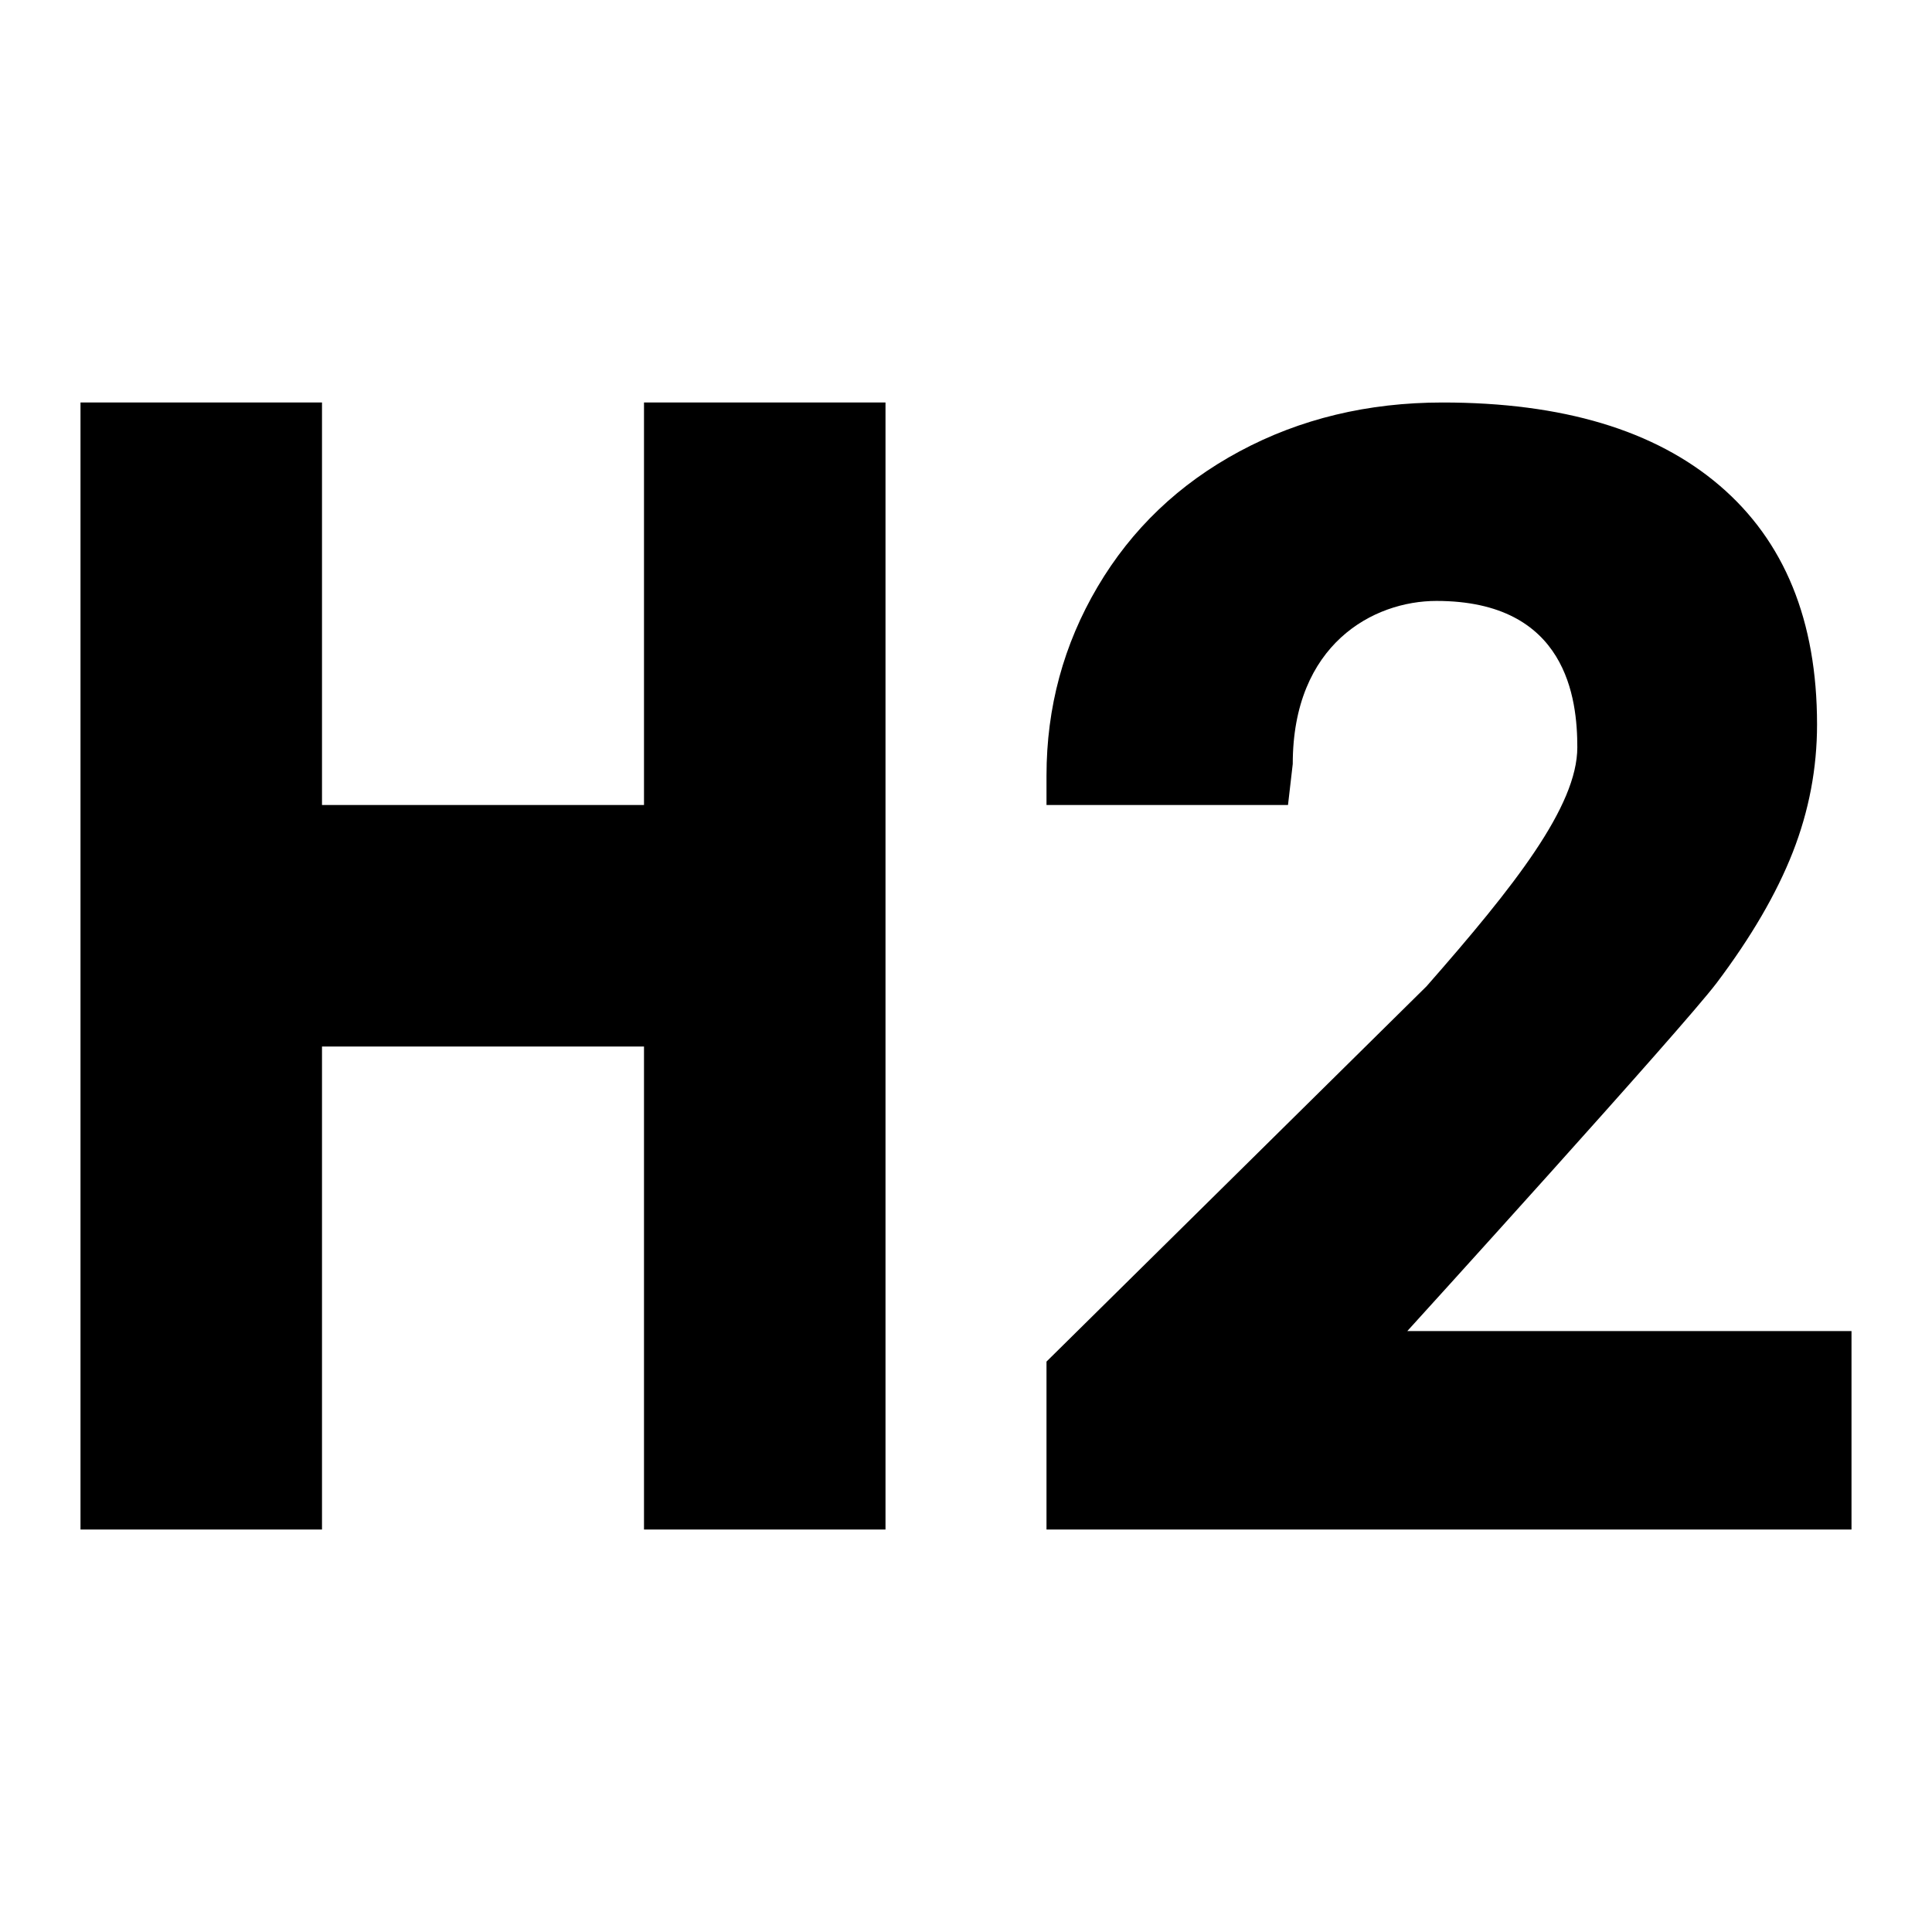
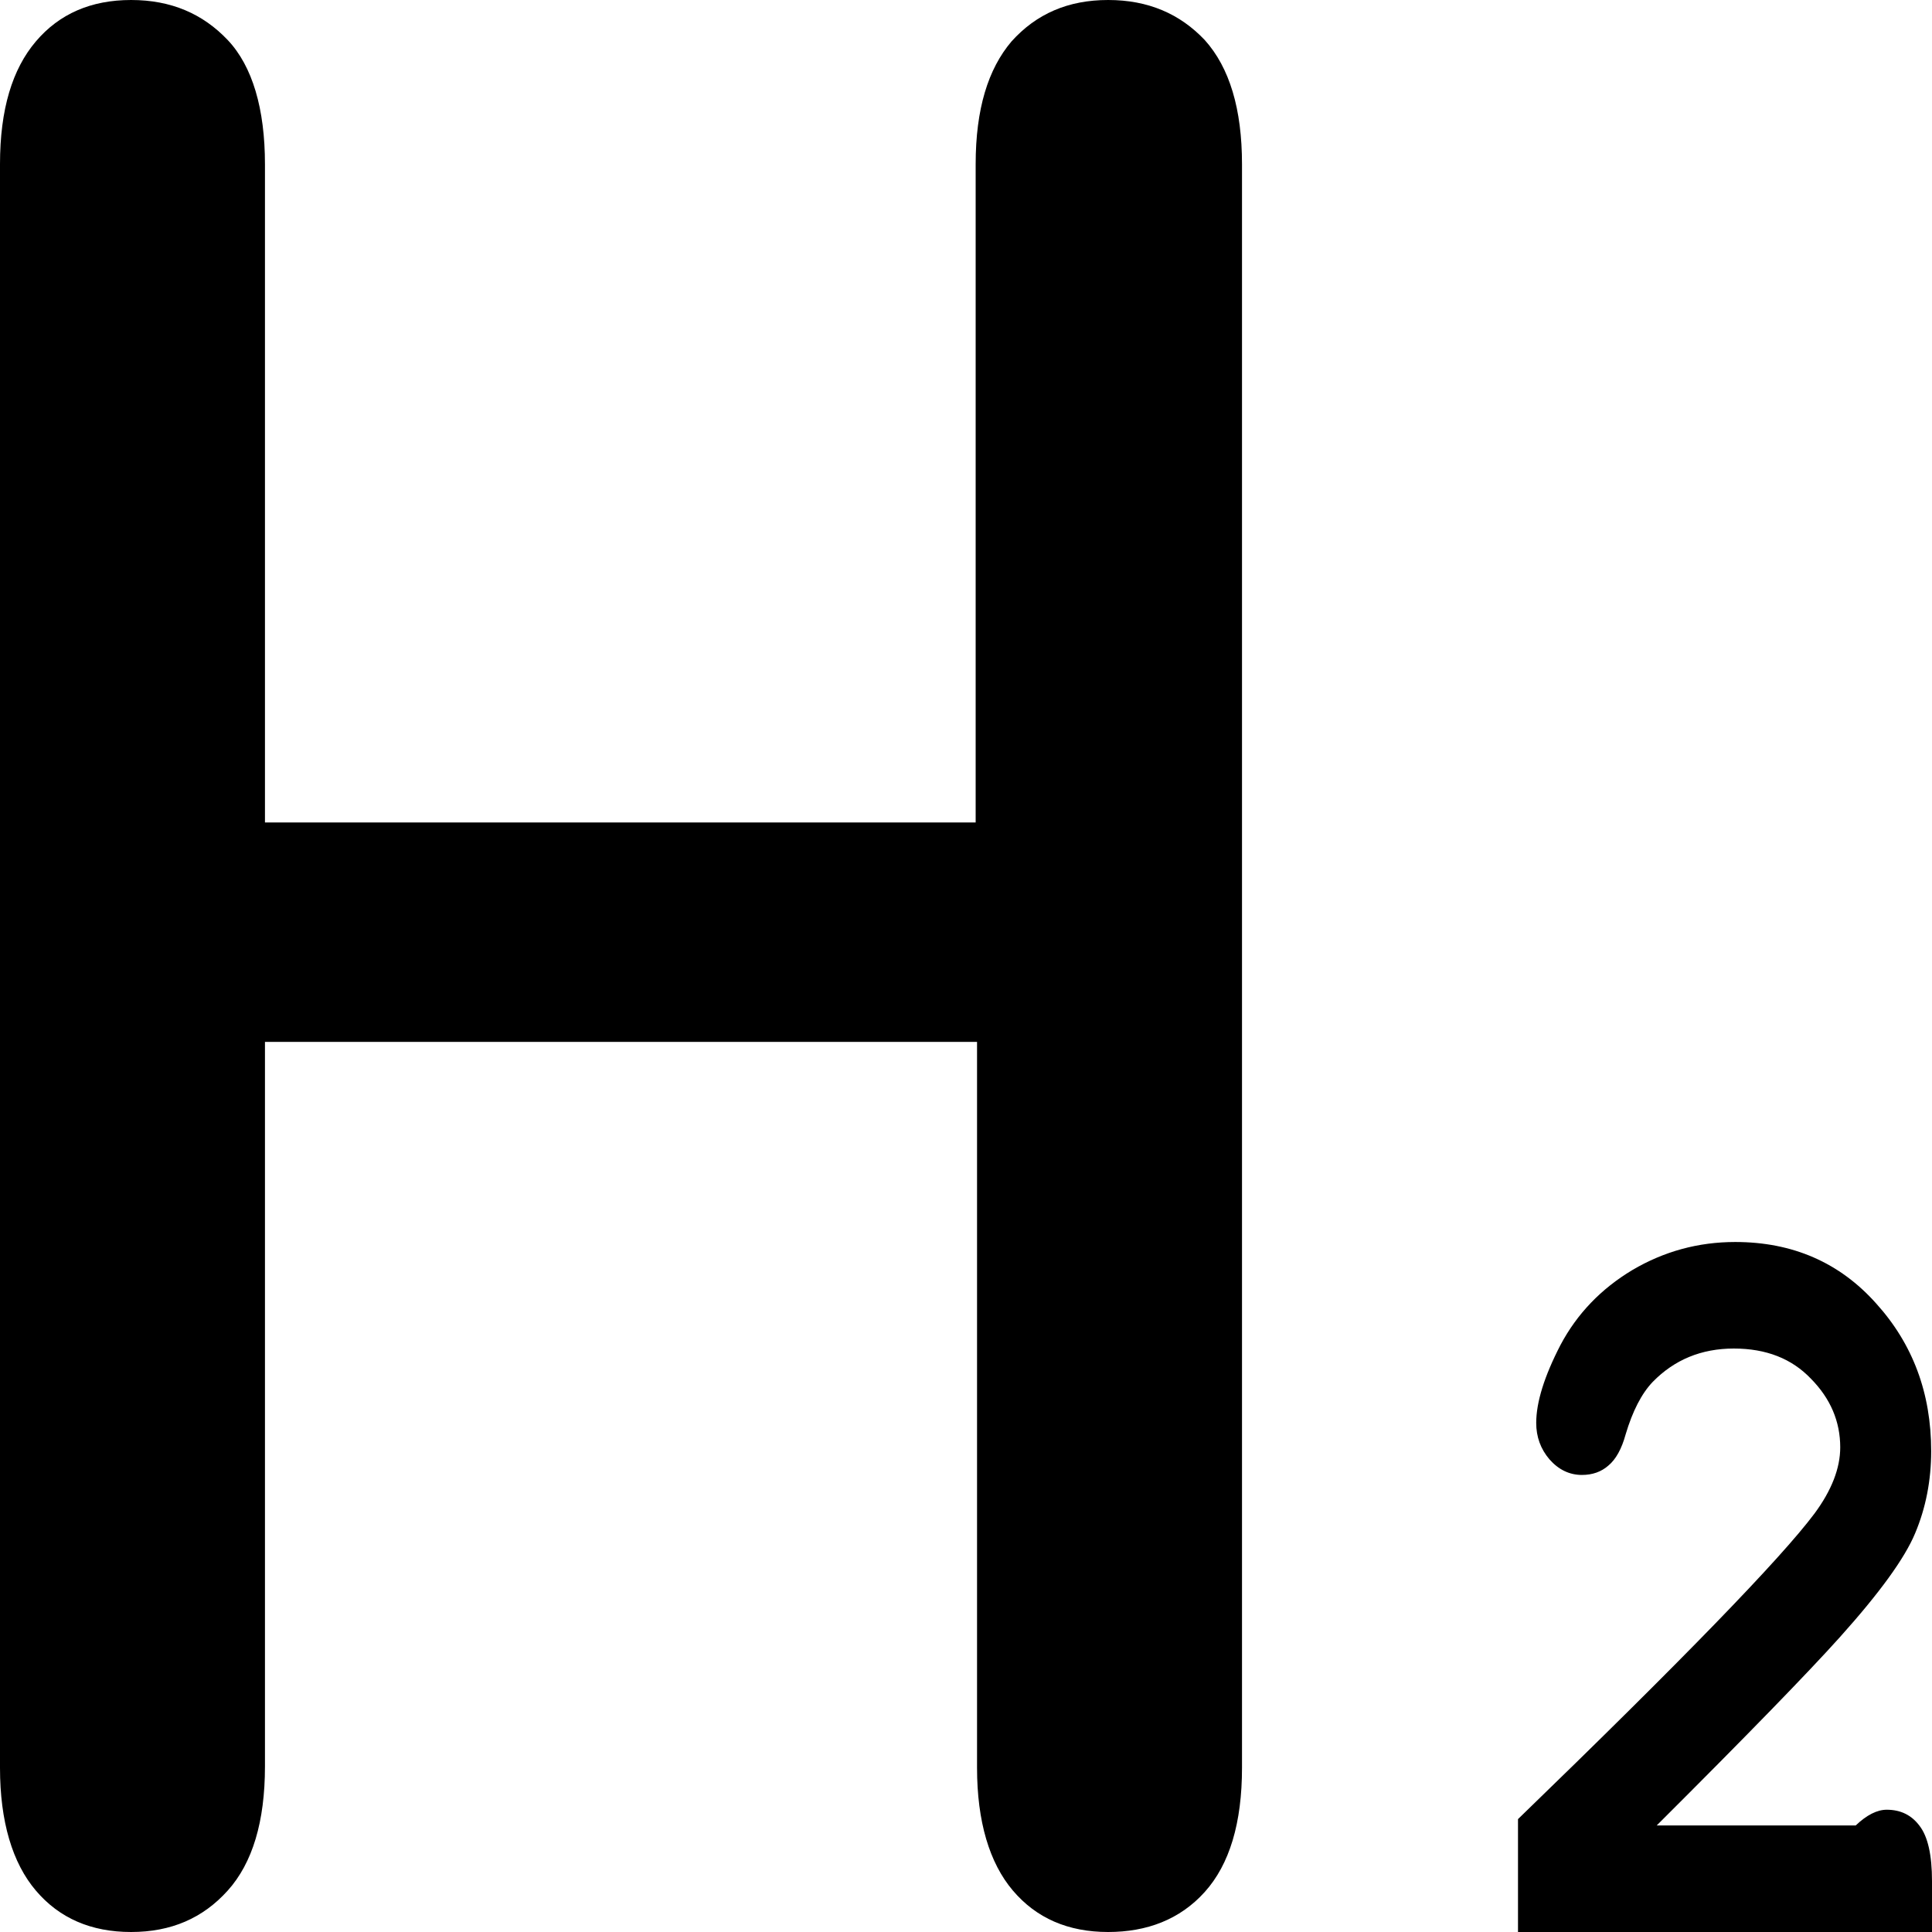
- <svg xmlns="http://www.w3.org/2000/svg" viewBox="0 0 24 24">
-   <path d="M 1 5 L 1 19 L 4 19 L 4 13 L 8 13 L 8 19 L 11 19 L 11 5 L 8 5 L 8 10 L 4 10 L 4 5 L 1 5 z M 17.92 5 C 16.992 5 16.15 5.203 15.398 5.607 C 14.646 6.011 14.058 6.572 13.635 7.289 C 13.212 8.006 13 8.788 13 9.635 L 13 10 L 16 10 L 16.059 9.49 C 16.059 8 17.063 7.465 17.844 7.465 C 19.469 7.465 19.594 8.689 19.594 9.283 C 19.594 10.016 18.814 11.007 17.721 12.252 L 13 16.914 L 13 19 L 23 19 L 23 16.535 L 17.482 16.535 C 17.482 16.535 20.899 12.775 21.326 12.209 C 21.752 11.643 22.068 11.103 22.27 10.588 C 22.472 10.073 22.572 9.543 22.572 9 C 22.572 7.711 22.168 6.722 21.363 6.033 C 20.558 5.344 19.411 5 17.92 5 z" />
+ <svg xmlns="http://www.w3.org/2000/svg" width="14" height="14" viewBox="0 0 14 14">
+   <path fill-rule="evenodd" clip-rule="evenodd" d="M1.92 5.96V1.19C1.92 0.79 1.83 0.48 1.65 0.29C1.47 0.1 1.24 0 0.95 0C0.66 0 0.43 0.1 0.26 0.3C0.09 0.5 0 0.79 0 1.19V12.81C0 13.2 0.09 13.5 0.26 13.7C0.43 13.9 0.66 14 0.95 14C1.24 14 1.47 13.9 1.65 13.7C1.83 13.5 1.92 13.2 1.92 12.8V7.55H7.08V12.81C7.08 13.2 7.17 13.5 7.34 13.7C7.51 13.9 7.74 14 8.03 14C8.31 14 8.55 13.91 8.73 13.71C8.91 13.51 9 13.21 9 12.81V1.19C9 0.79 8.91 0.49 8.73 0.29C8.55 0.1 8.32 0 8.03 0C7.74 0 7.51 0.1 7.33 0.3C7.16 0.5 7.07 0.79 7.07 1.19V5.96H1.92ZM13.447 13.228H12.005C12.663 12.572 13.105 12.117 13.332 11.864C13.621 11.542 13.803 11.291 13.878 11.11C13.955 10.927 13.994 10.728 13.994 10.515C13.994 10.095 13.861 9.739 13.595 9.445C13.33 9.148 12.989 9 12.574 9C12.306 9 12.058 9.068 11.829 9.203C11.602 9.339 11.428 9.52 11.308 9.746C11.191 9.972 11.132 10.161 11.132 10.311C11.132 10.412 11.164 10.5 11.228 10.575C11.294 10.65 11.373 10.688 11.463 10.688C11.54 10.688 11.604 10.665 11.655 10.62C11.709 10.575 11.751 10.5 11.78 10.394C11.83 10.226 11.895 10.099 11.976 10.014C12.133 9.853 12.329 9.772 12.564 9.772C12.798 9.772 12.984 9.845 13.123 9.991C13.264 10.134 13.335 10.3 13.335 10.488C13.335 10.639 13.273 10.799 13.149 10.967C12.903 11.296 12.186 12.034 11 13.182V14H14V13.631C14 13.442 13.97 13.309 13.91 13.231C13.852 13.153 13.773 13.114 13.672 13.114C13.602 13.114 13.527 13.152 13.447 13.228Z" />
</svg>
